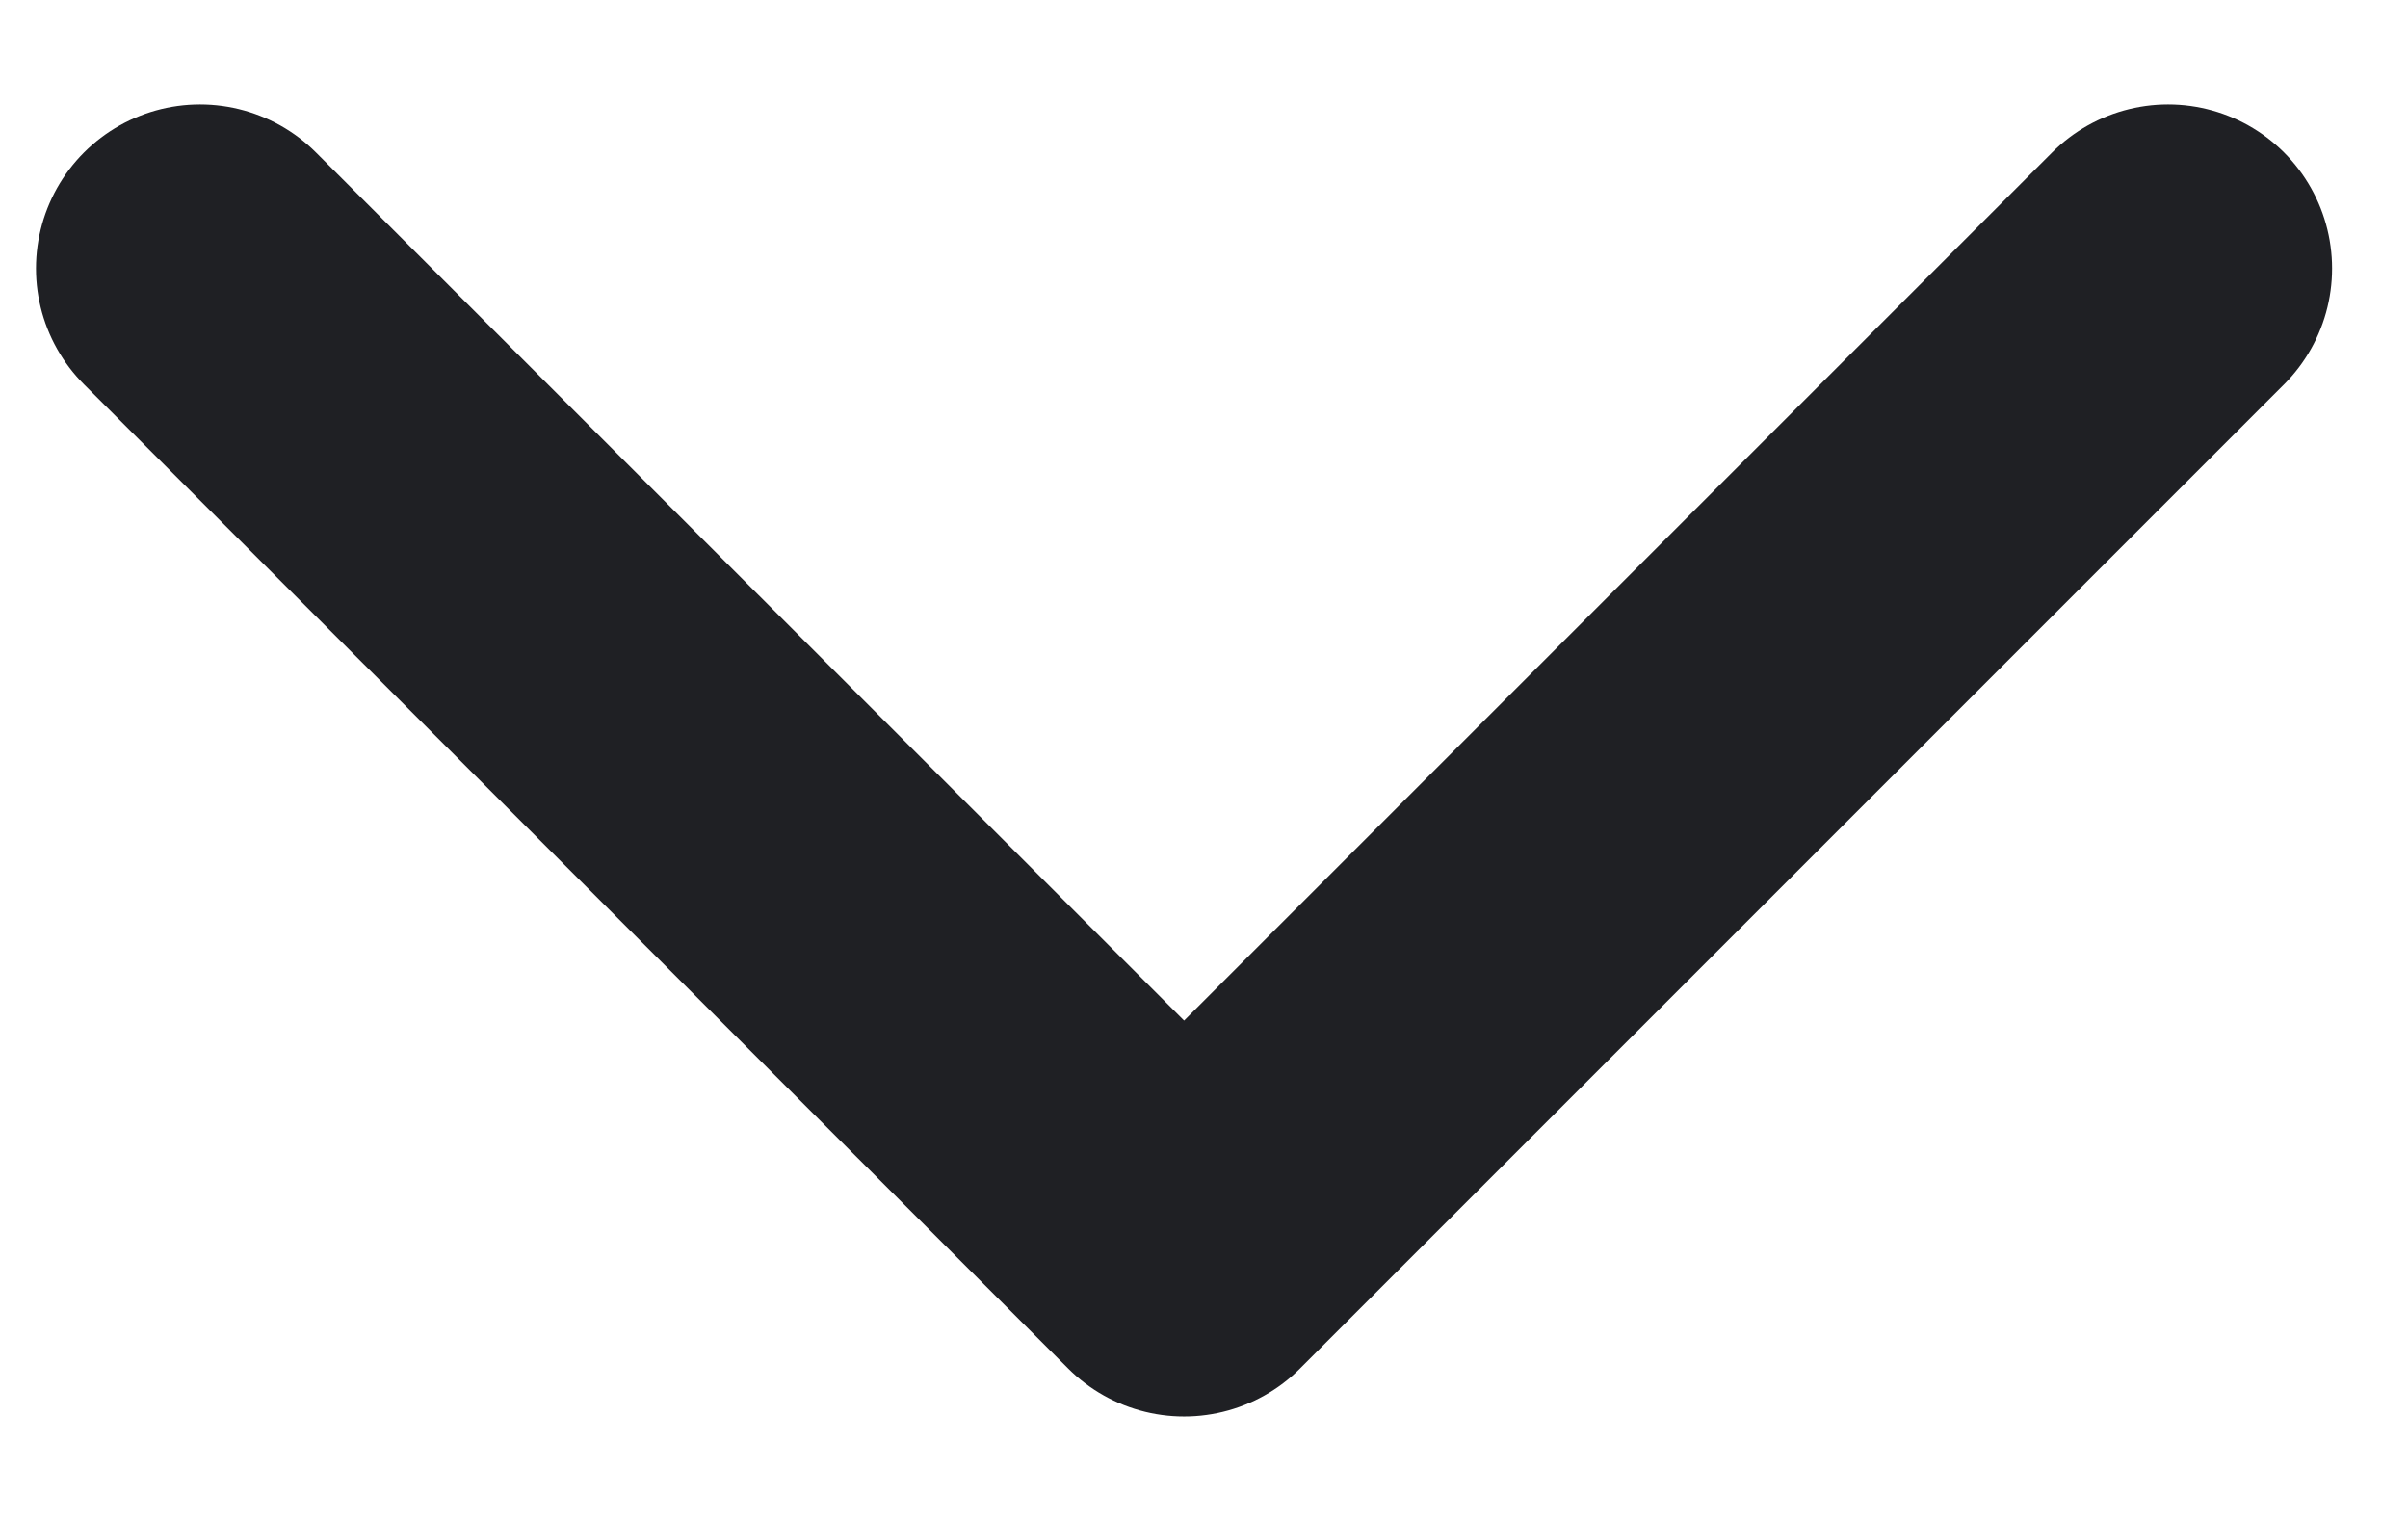
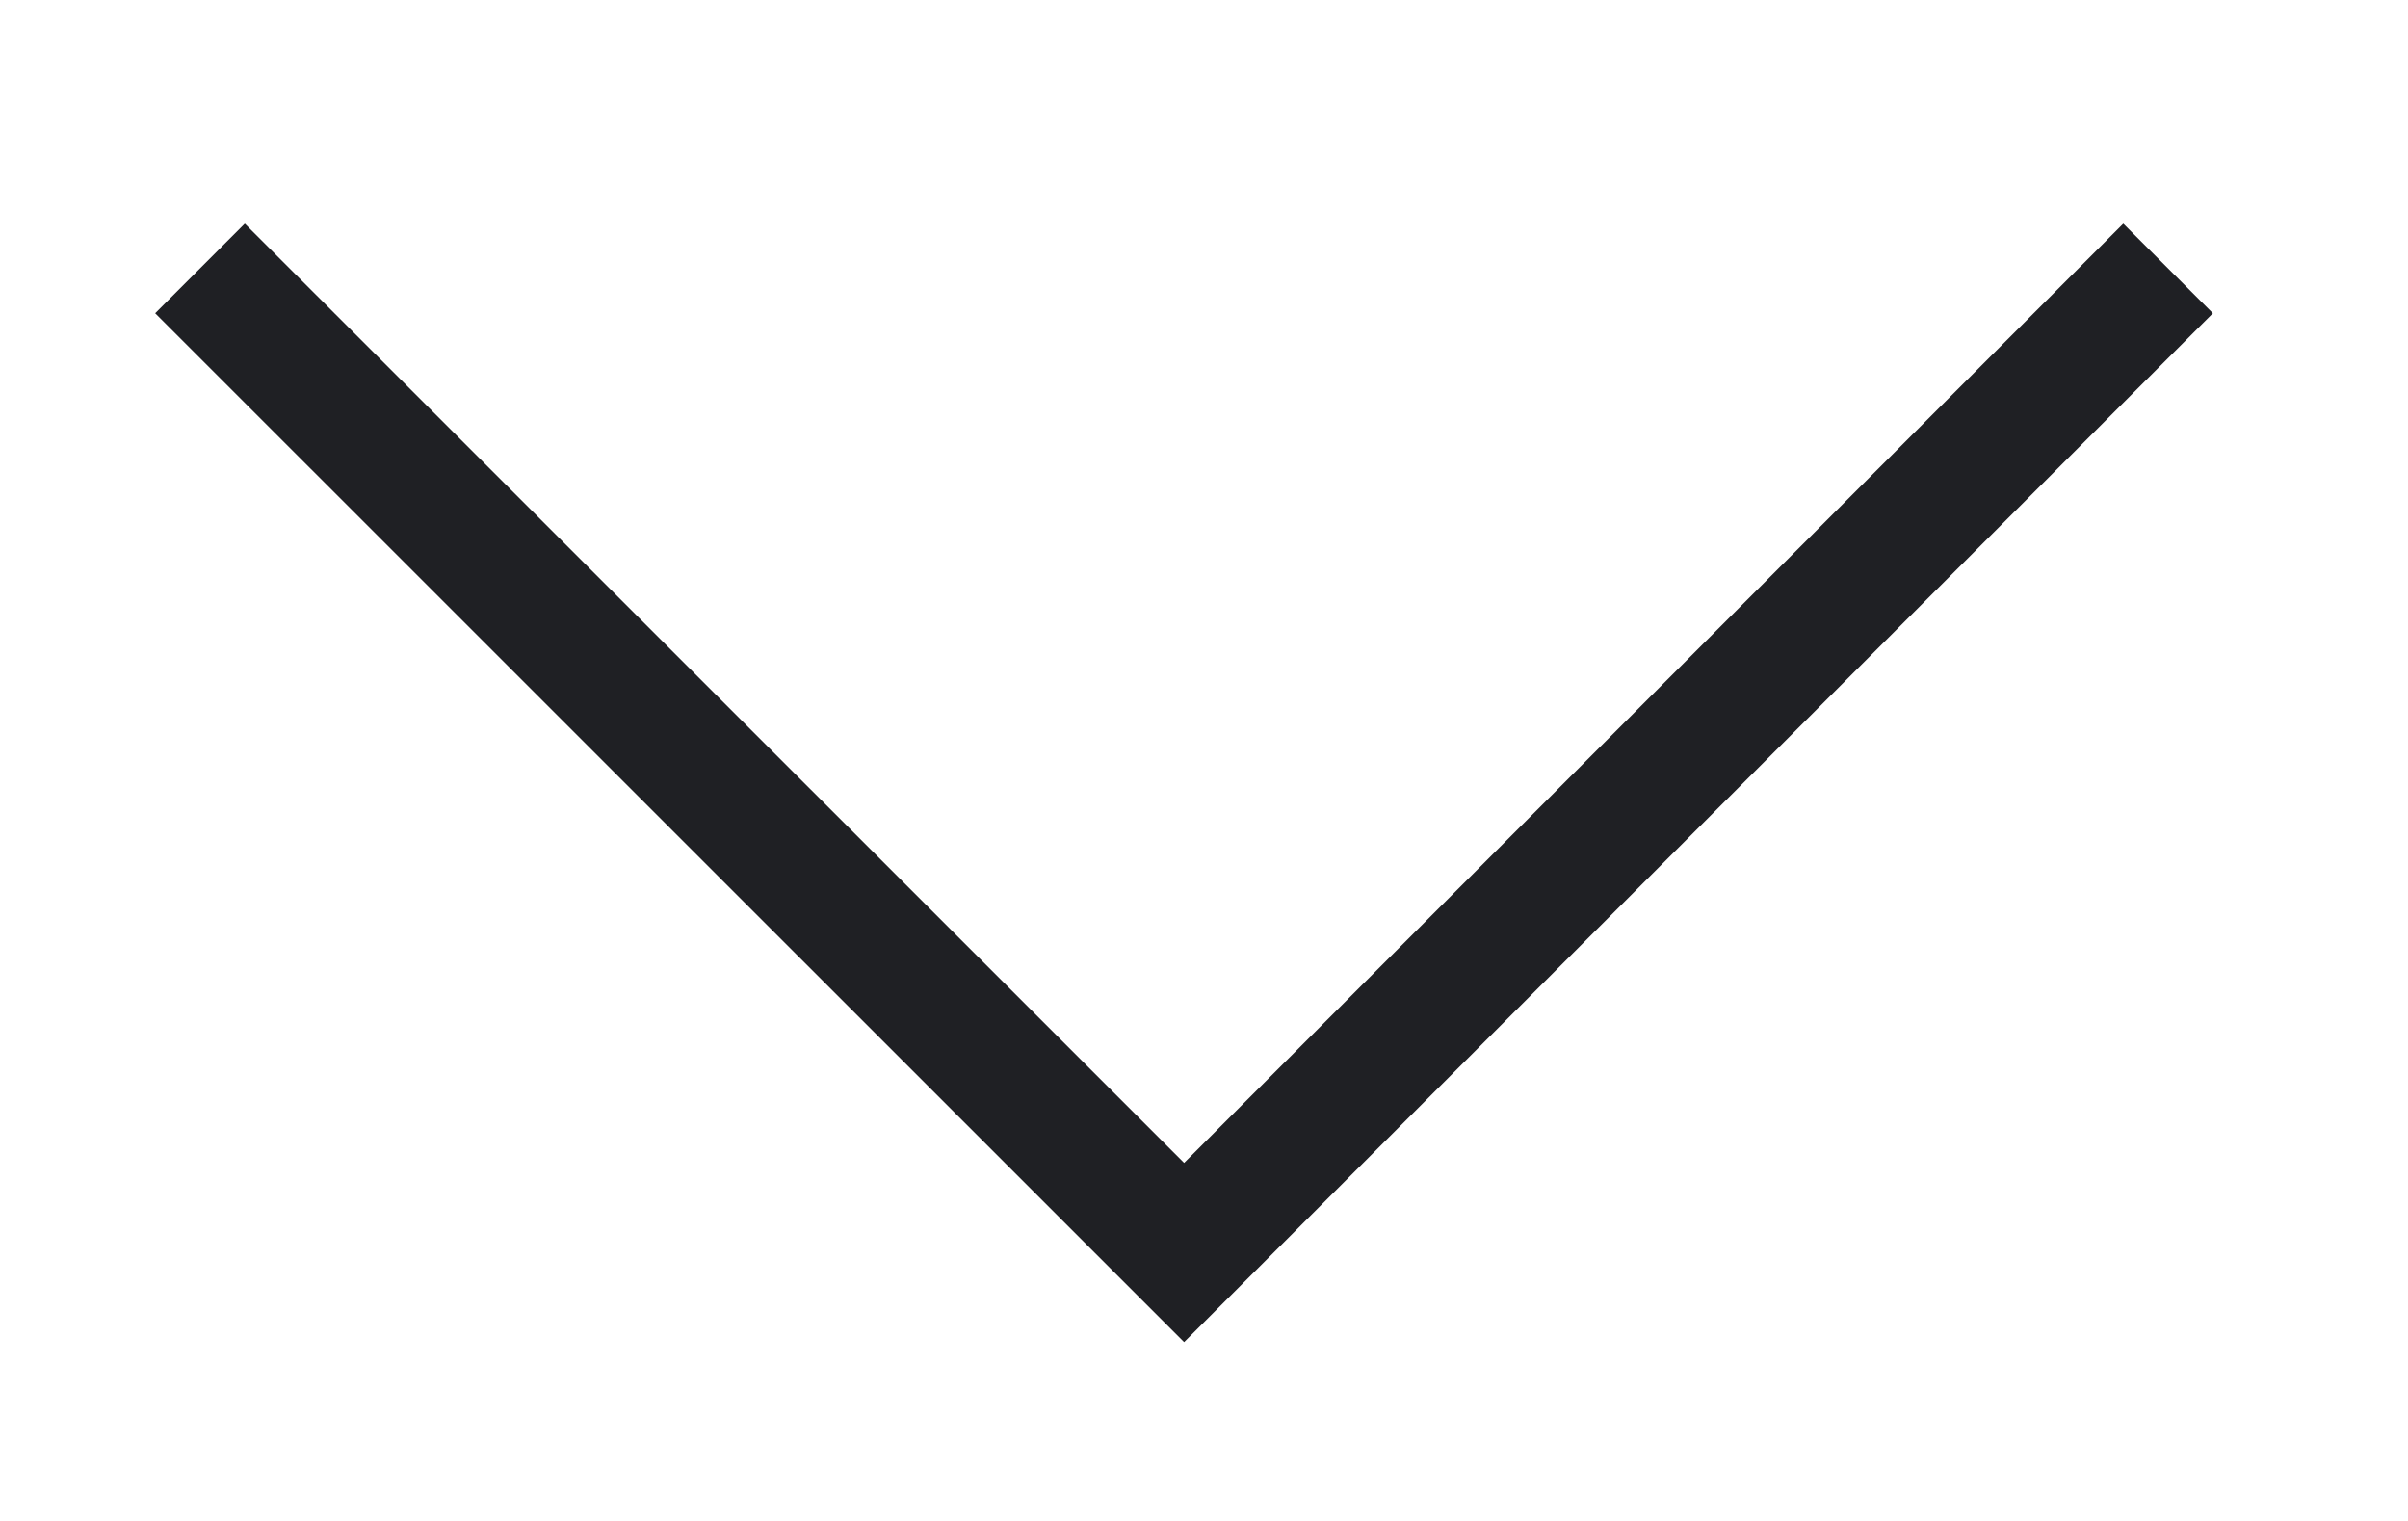
<svg xmlns="http://www.w3.org/2000/svg" width="19" height="12" viewBox="0 0 19 12" fill="none">
-   <path d="M1.578 2.118L9.343 9.882L17.107 2.118" stroke="#1F2024" stroke-width="2.588" stroke-linecap="round" stroke-linejoin="round" />
+   <path d="M1.578 2.118L9.343 9.882L17.107 2.118" stroke="#1F2024" strokeWidth="2.588" strokeLinecap="round" strokeLinejoin="round" />
</svg>
